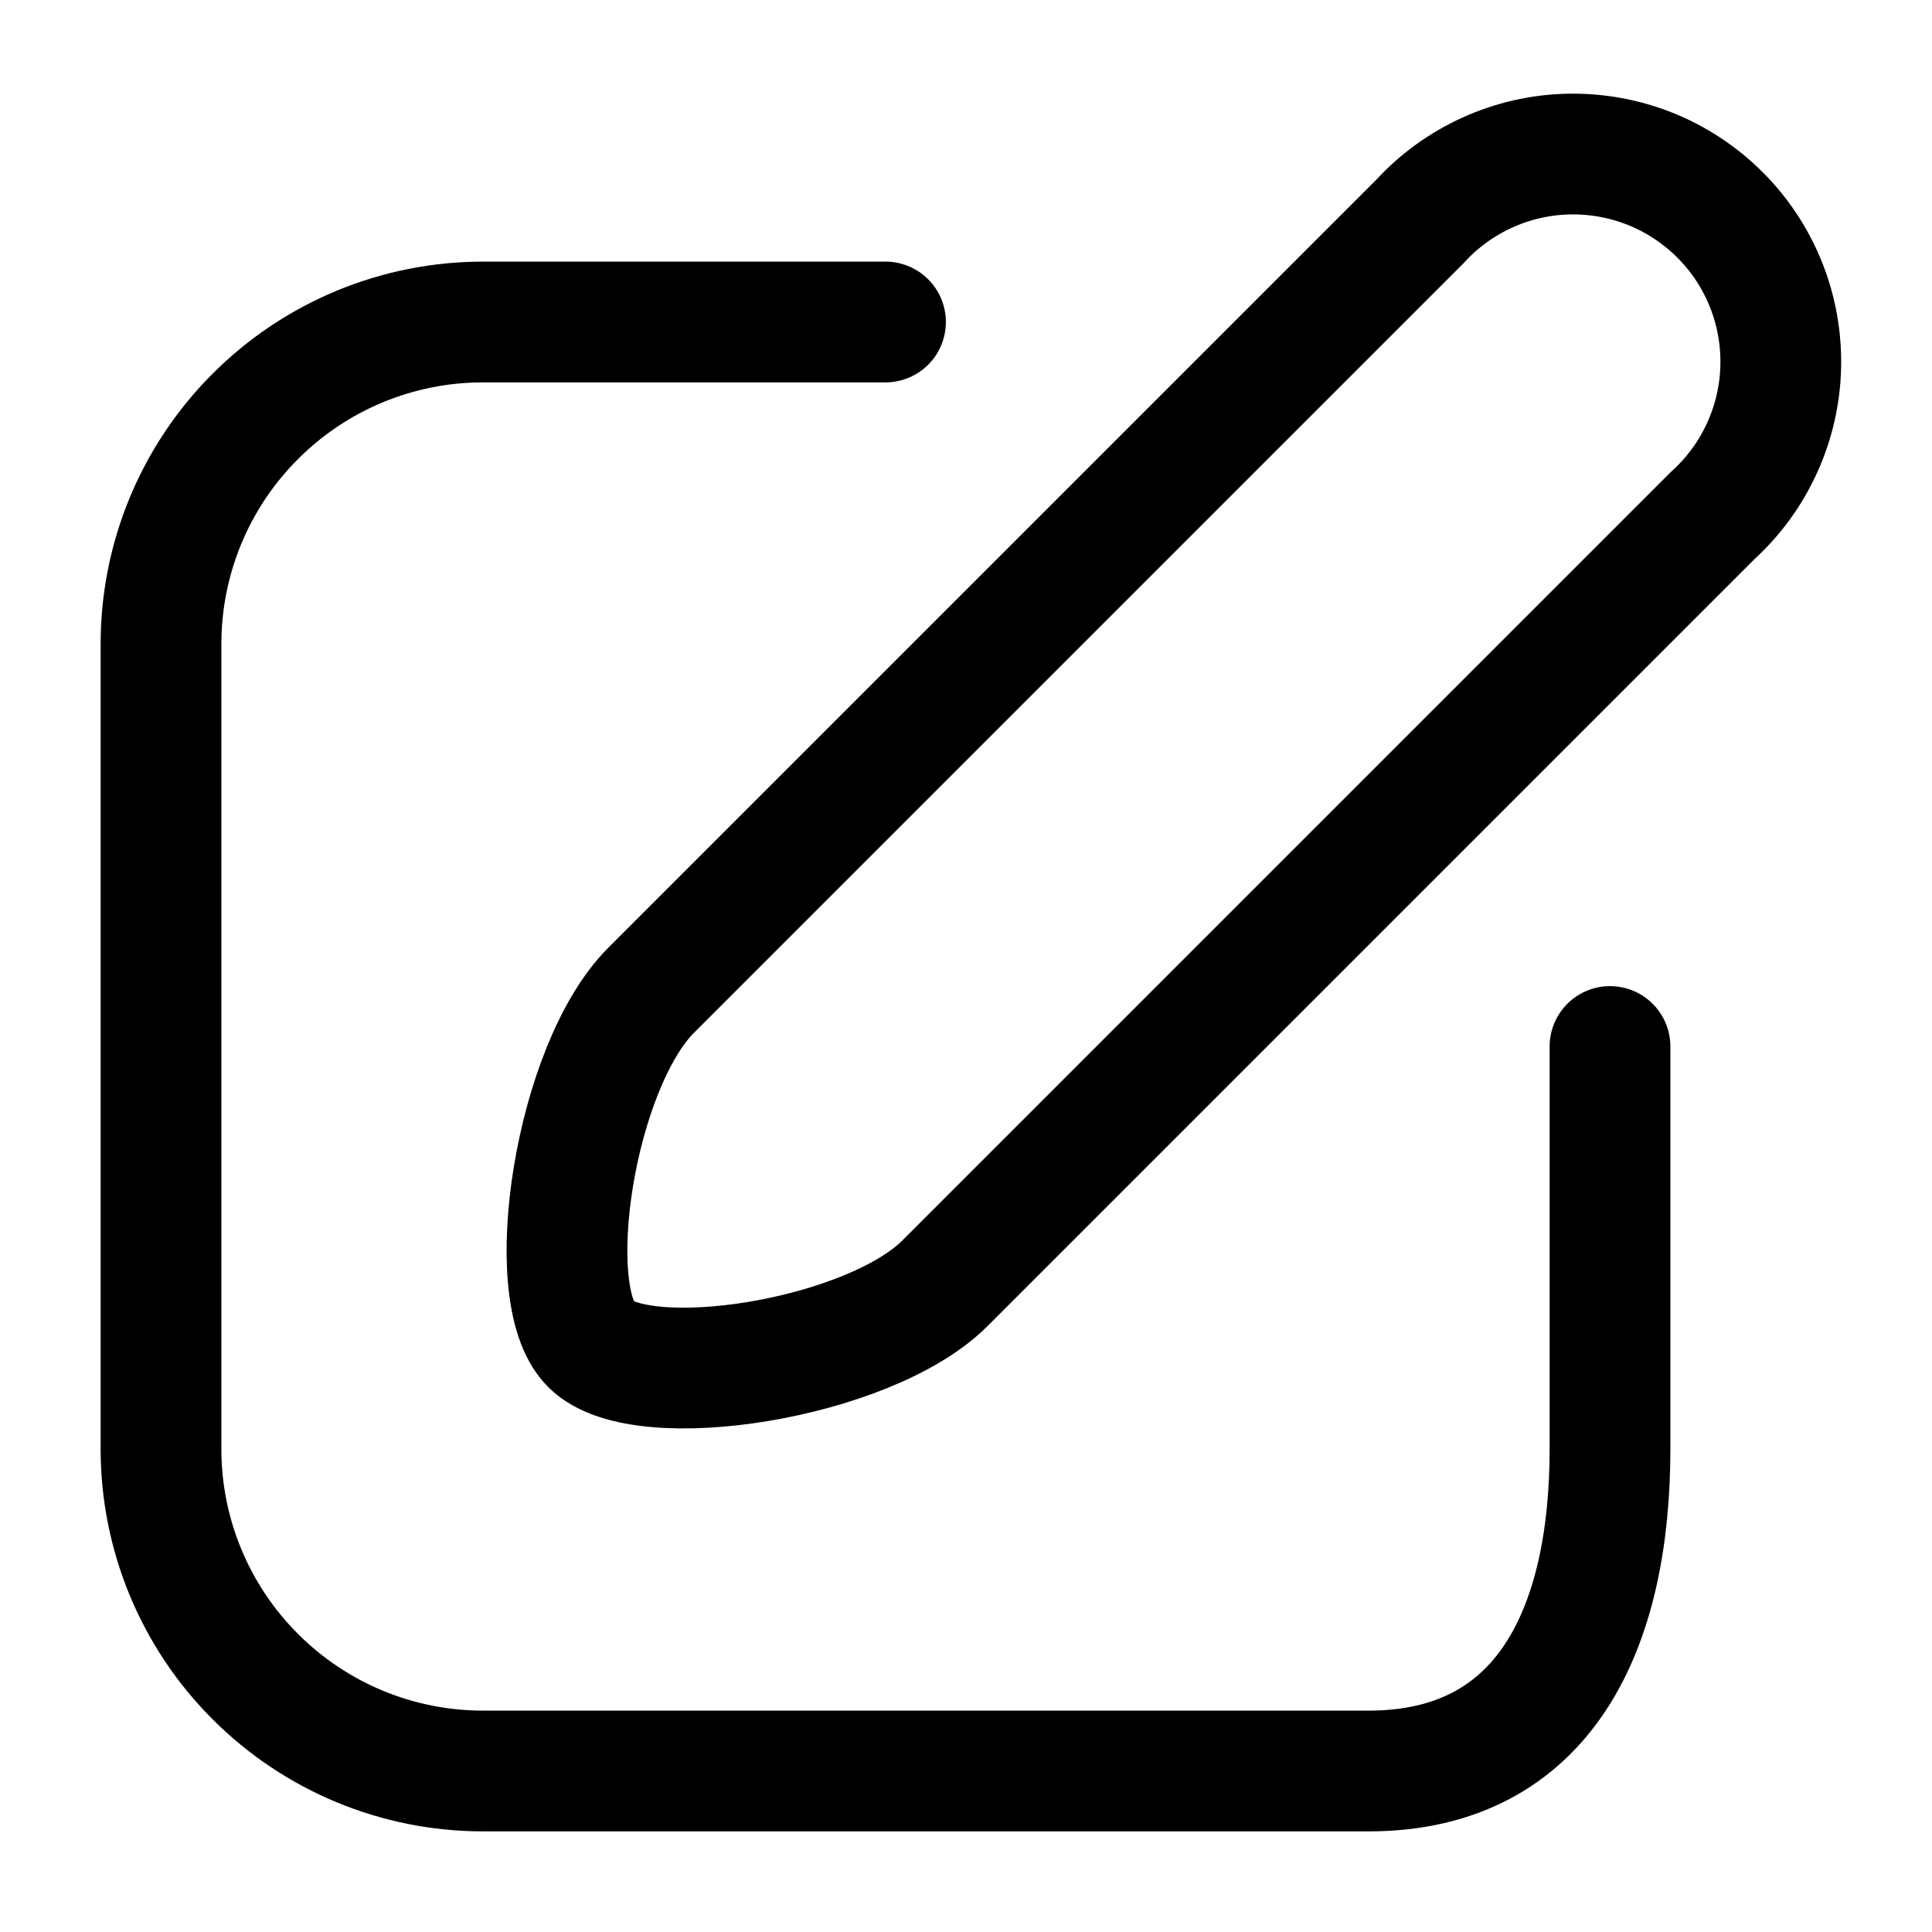
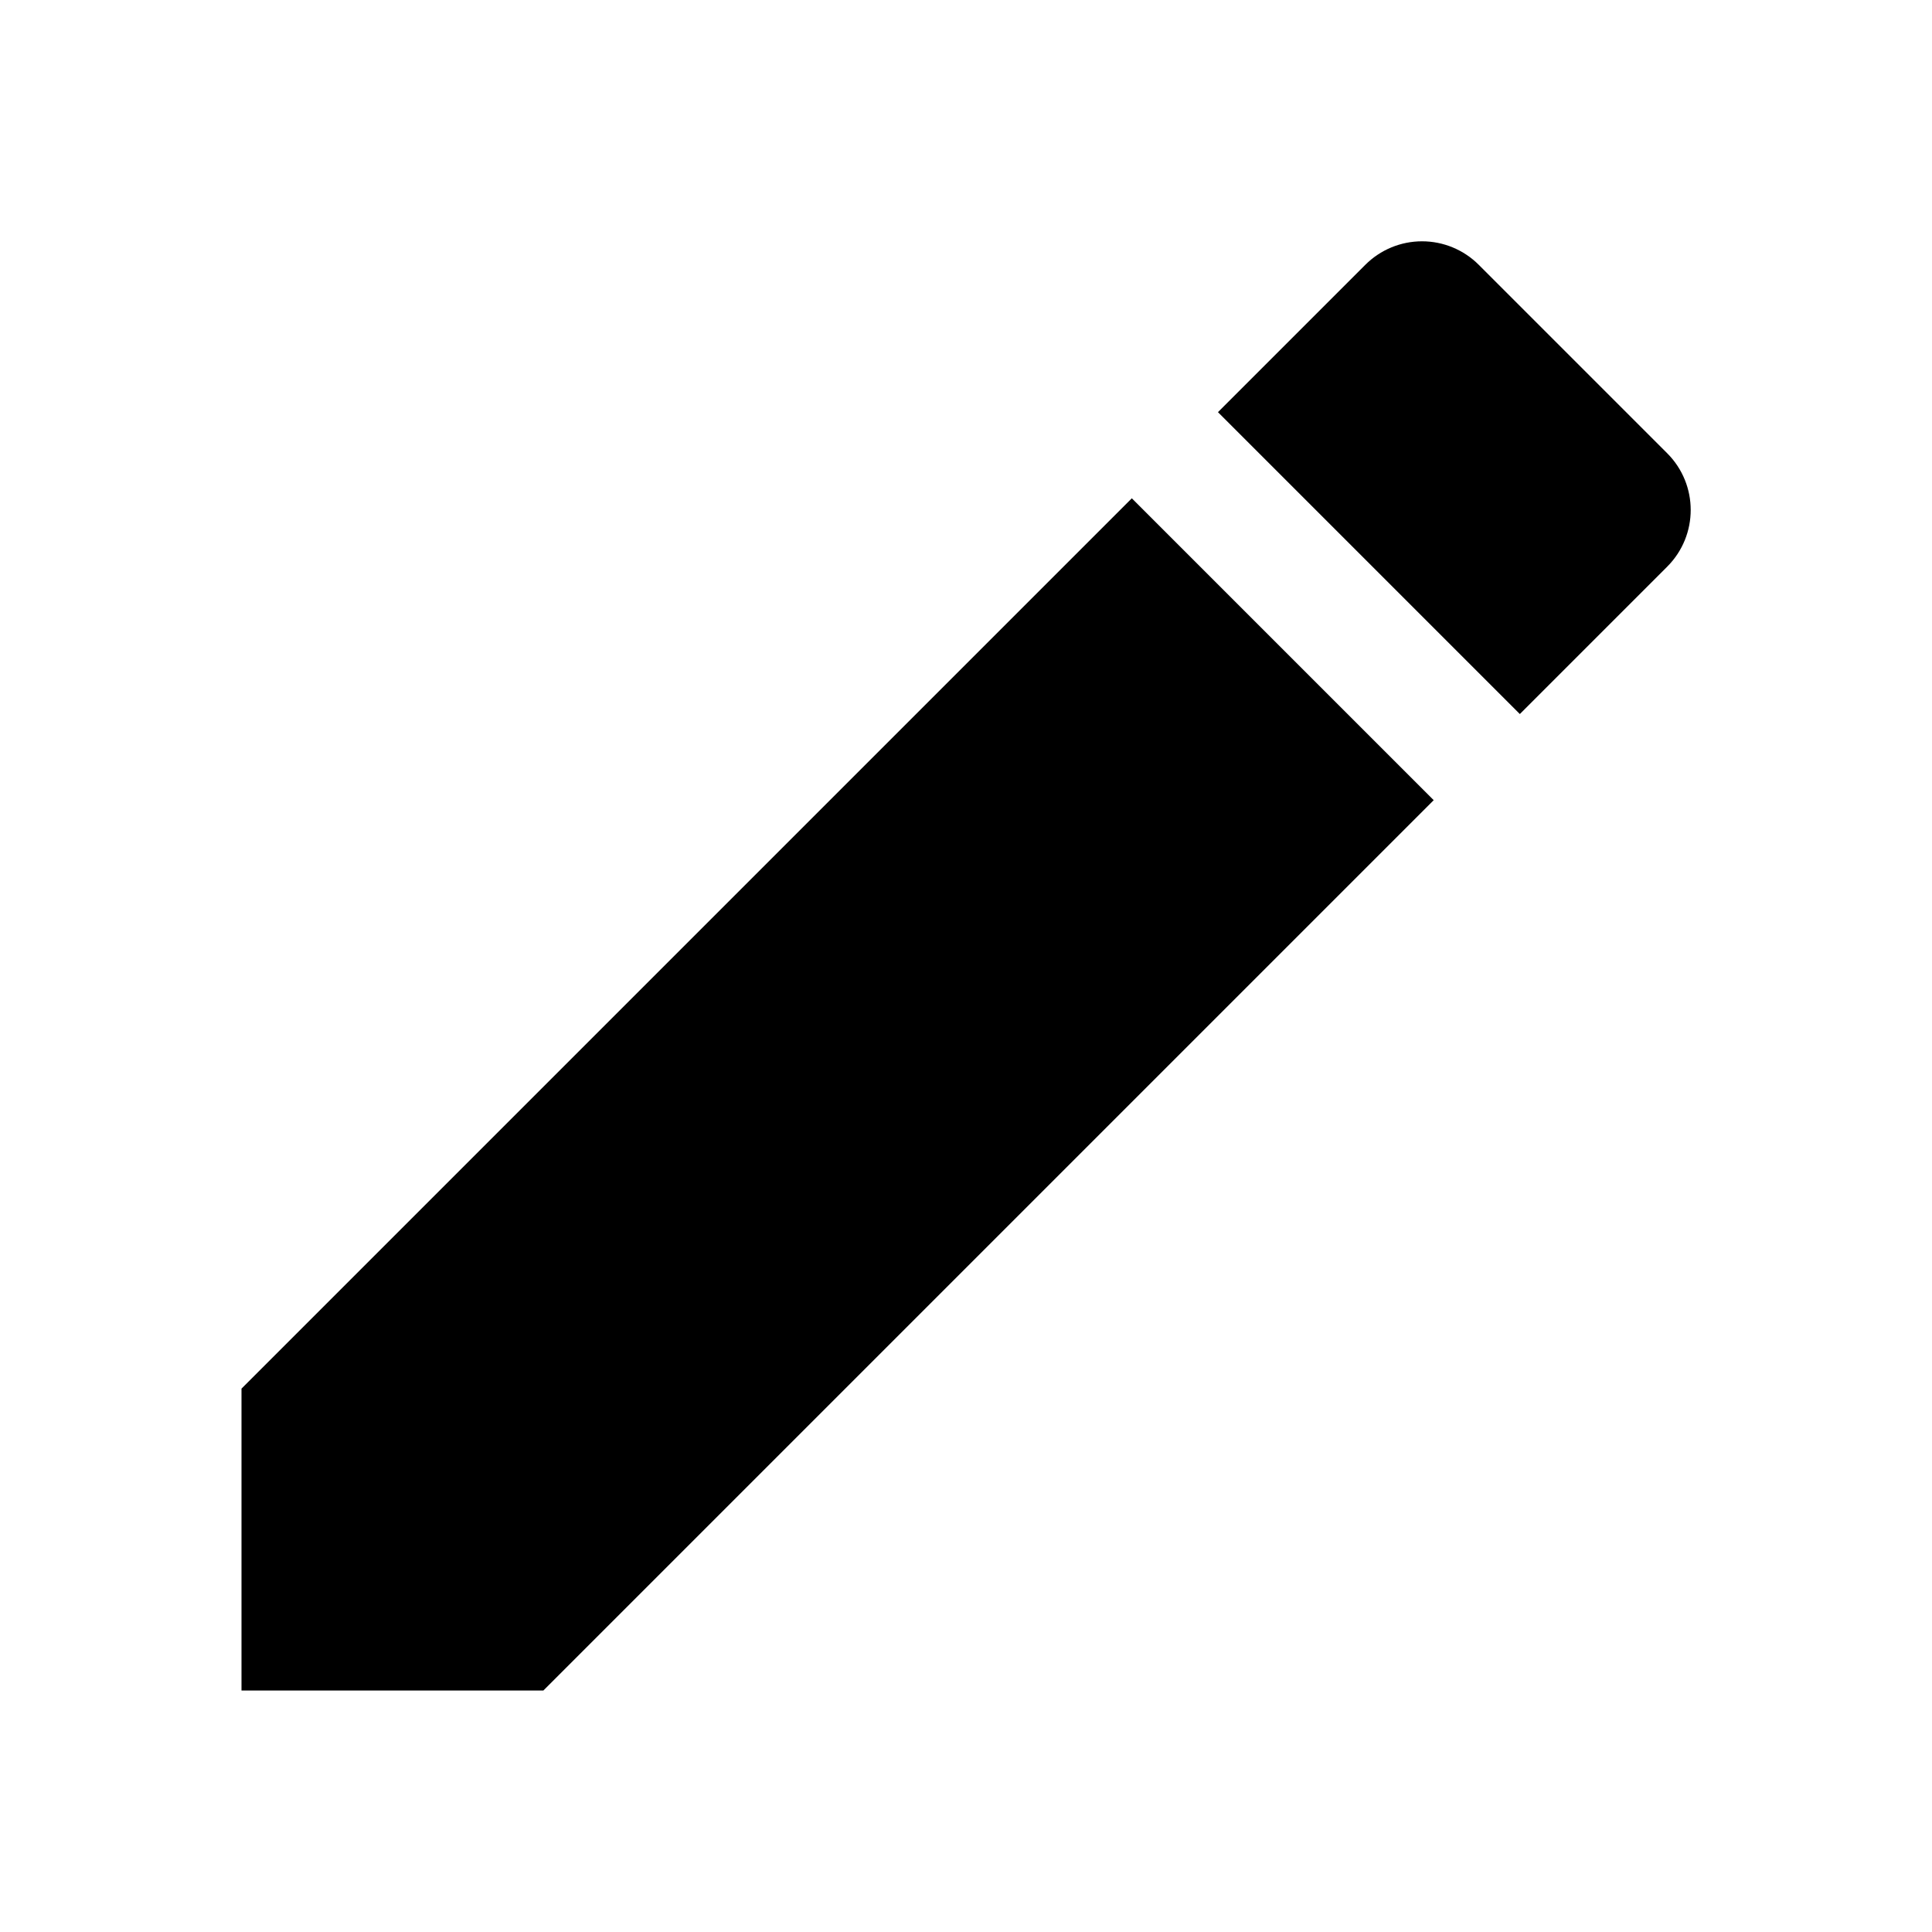
- <svg xmlns="http://www.w3.org/2000/svg" width="800px" height="800px" viewBox="0 0 24 24" fill="none">
-   <path d="M21.28 6.4L11.74 15.94C10.79 16.89 7.97 17.33 7.34 16.7C6.71 16.07 7.14 13.25 8.09 12.3L17.64 2.75C17.875 2.493 18.16 2.287 18.478 2.143C18.796 1.999 19.139 1.921 19.488 1.914C19.836 1.907 20.182 1.97 20.506 2.1C20.829 2.23 21.122 2.425 21.369 2.672C21.615 2.918 21.808 3.212 21.938 3.536C22.067 3.86 22.129 4.206 22.121 4.555C22.113 4.903 22.034 5.246 21.889 5.564C21.745 5.881 21.538 6.165 21.28 6.4V6.4Z" stroke="#000000" stroke-width="1.5" stroke-linecap="round" stroke-linejoin="round" />
-   <path d="M11 4H6C4.939 4 3.922 4.421 3.172 5.172C2.421 5.922 2 6.939 2 8V18C2 19.061 2.421 20.078 3.172 20.828C3.922 21.579 4.939 22 6 22H17C19.21 22 20 20.2 20 18V13" stroke="#000000" stroke-width="1.5" stroke-linecap="round" stroke-linejoin="round" />
+ <svg xmlns="http://www.w3.org/2000/svg" viewBox="0 0 24 24" fill="currentColor">
+   <path d="M3 17.25V21h3.75L17.81 9.94l-3.75-3.75L3 17.25zM20.71 7.04c.39-.39.39-1.02 0-1.41l-2.34-2.34a.996.996 0 0 0-1.41 0l-1.83 1.83 3.75 3.75 1.83-1.83z" />
</svg>
